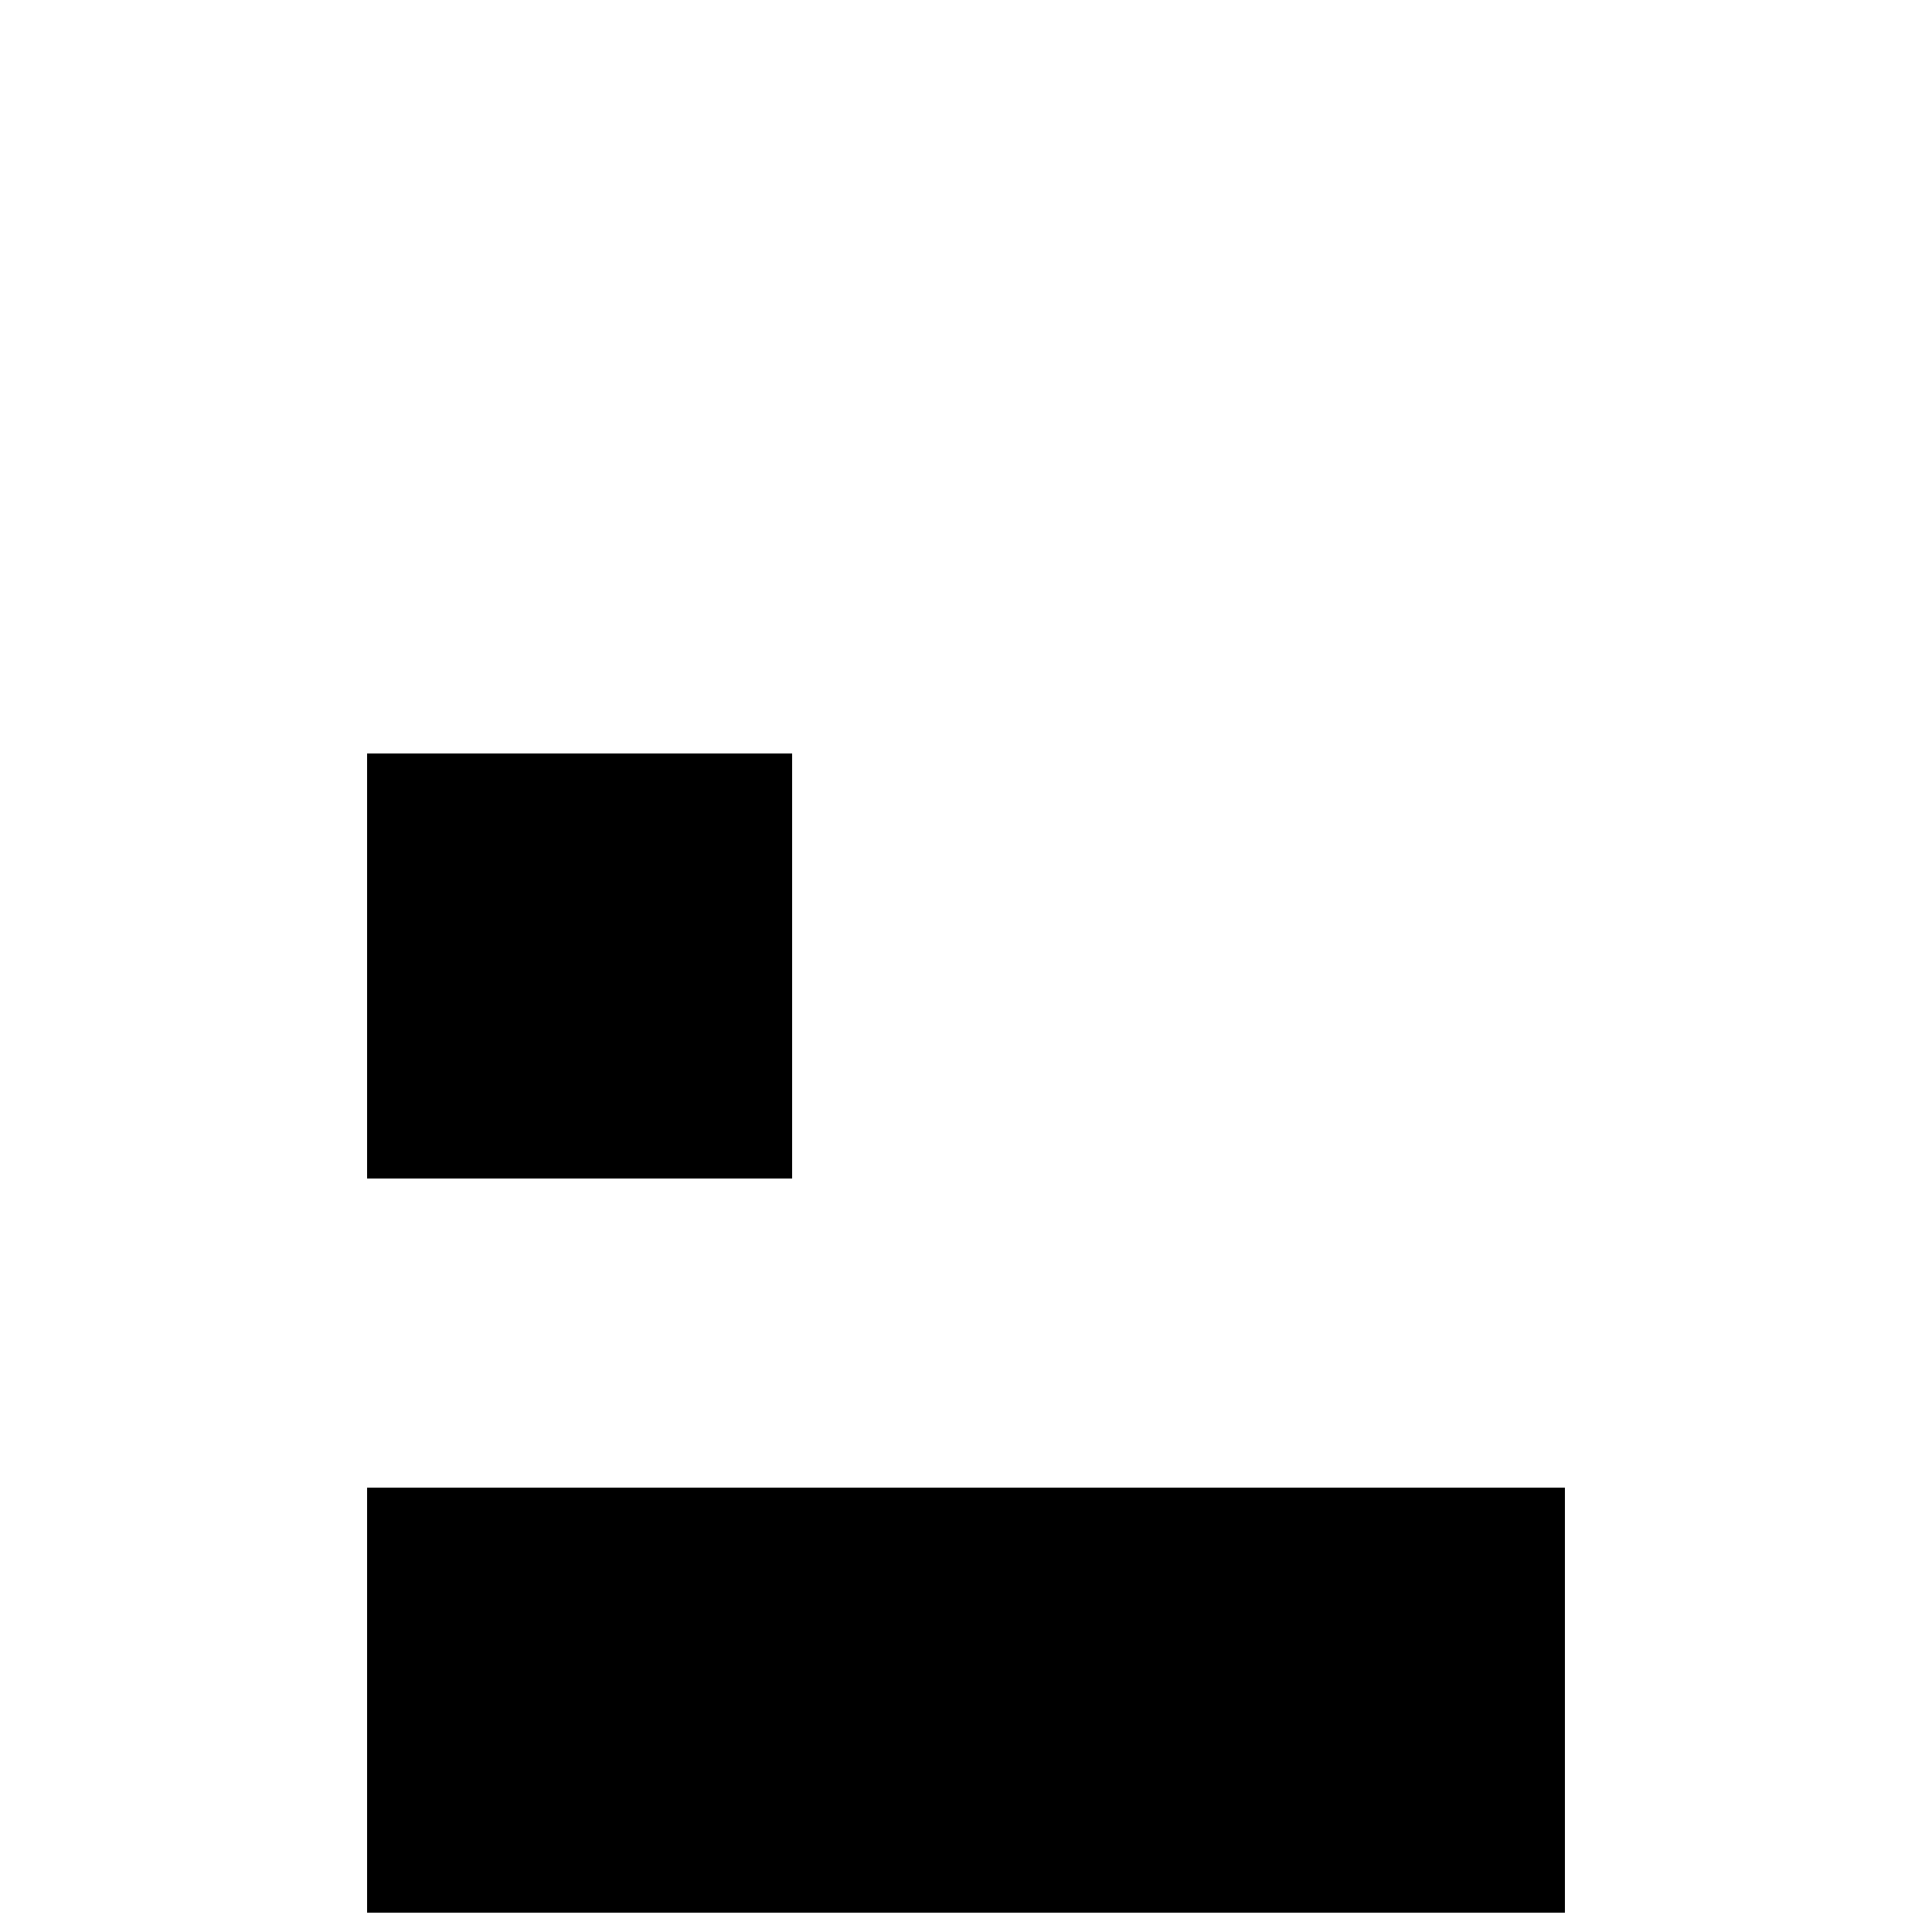
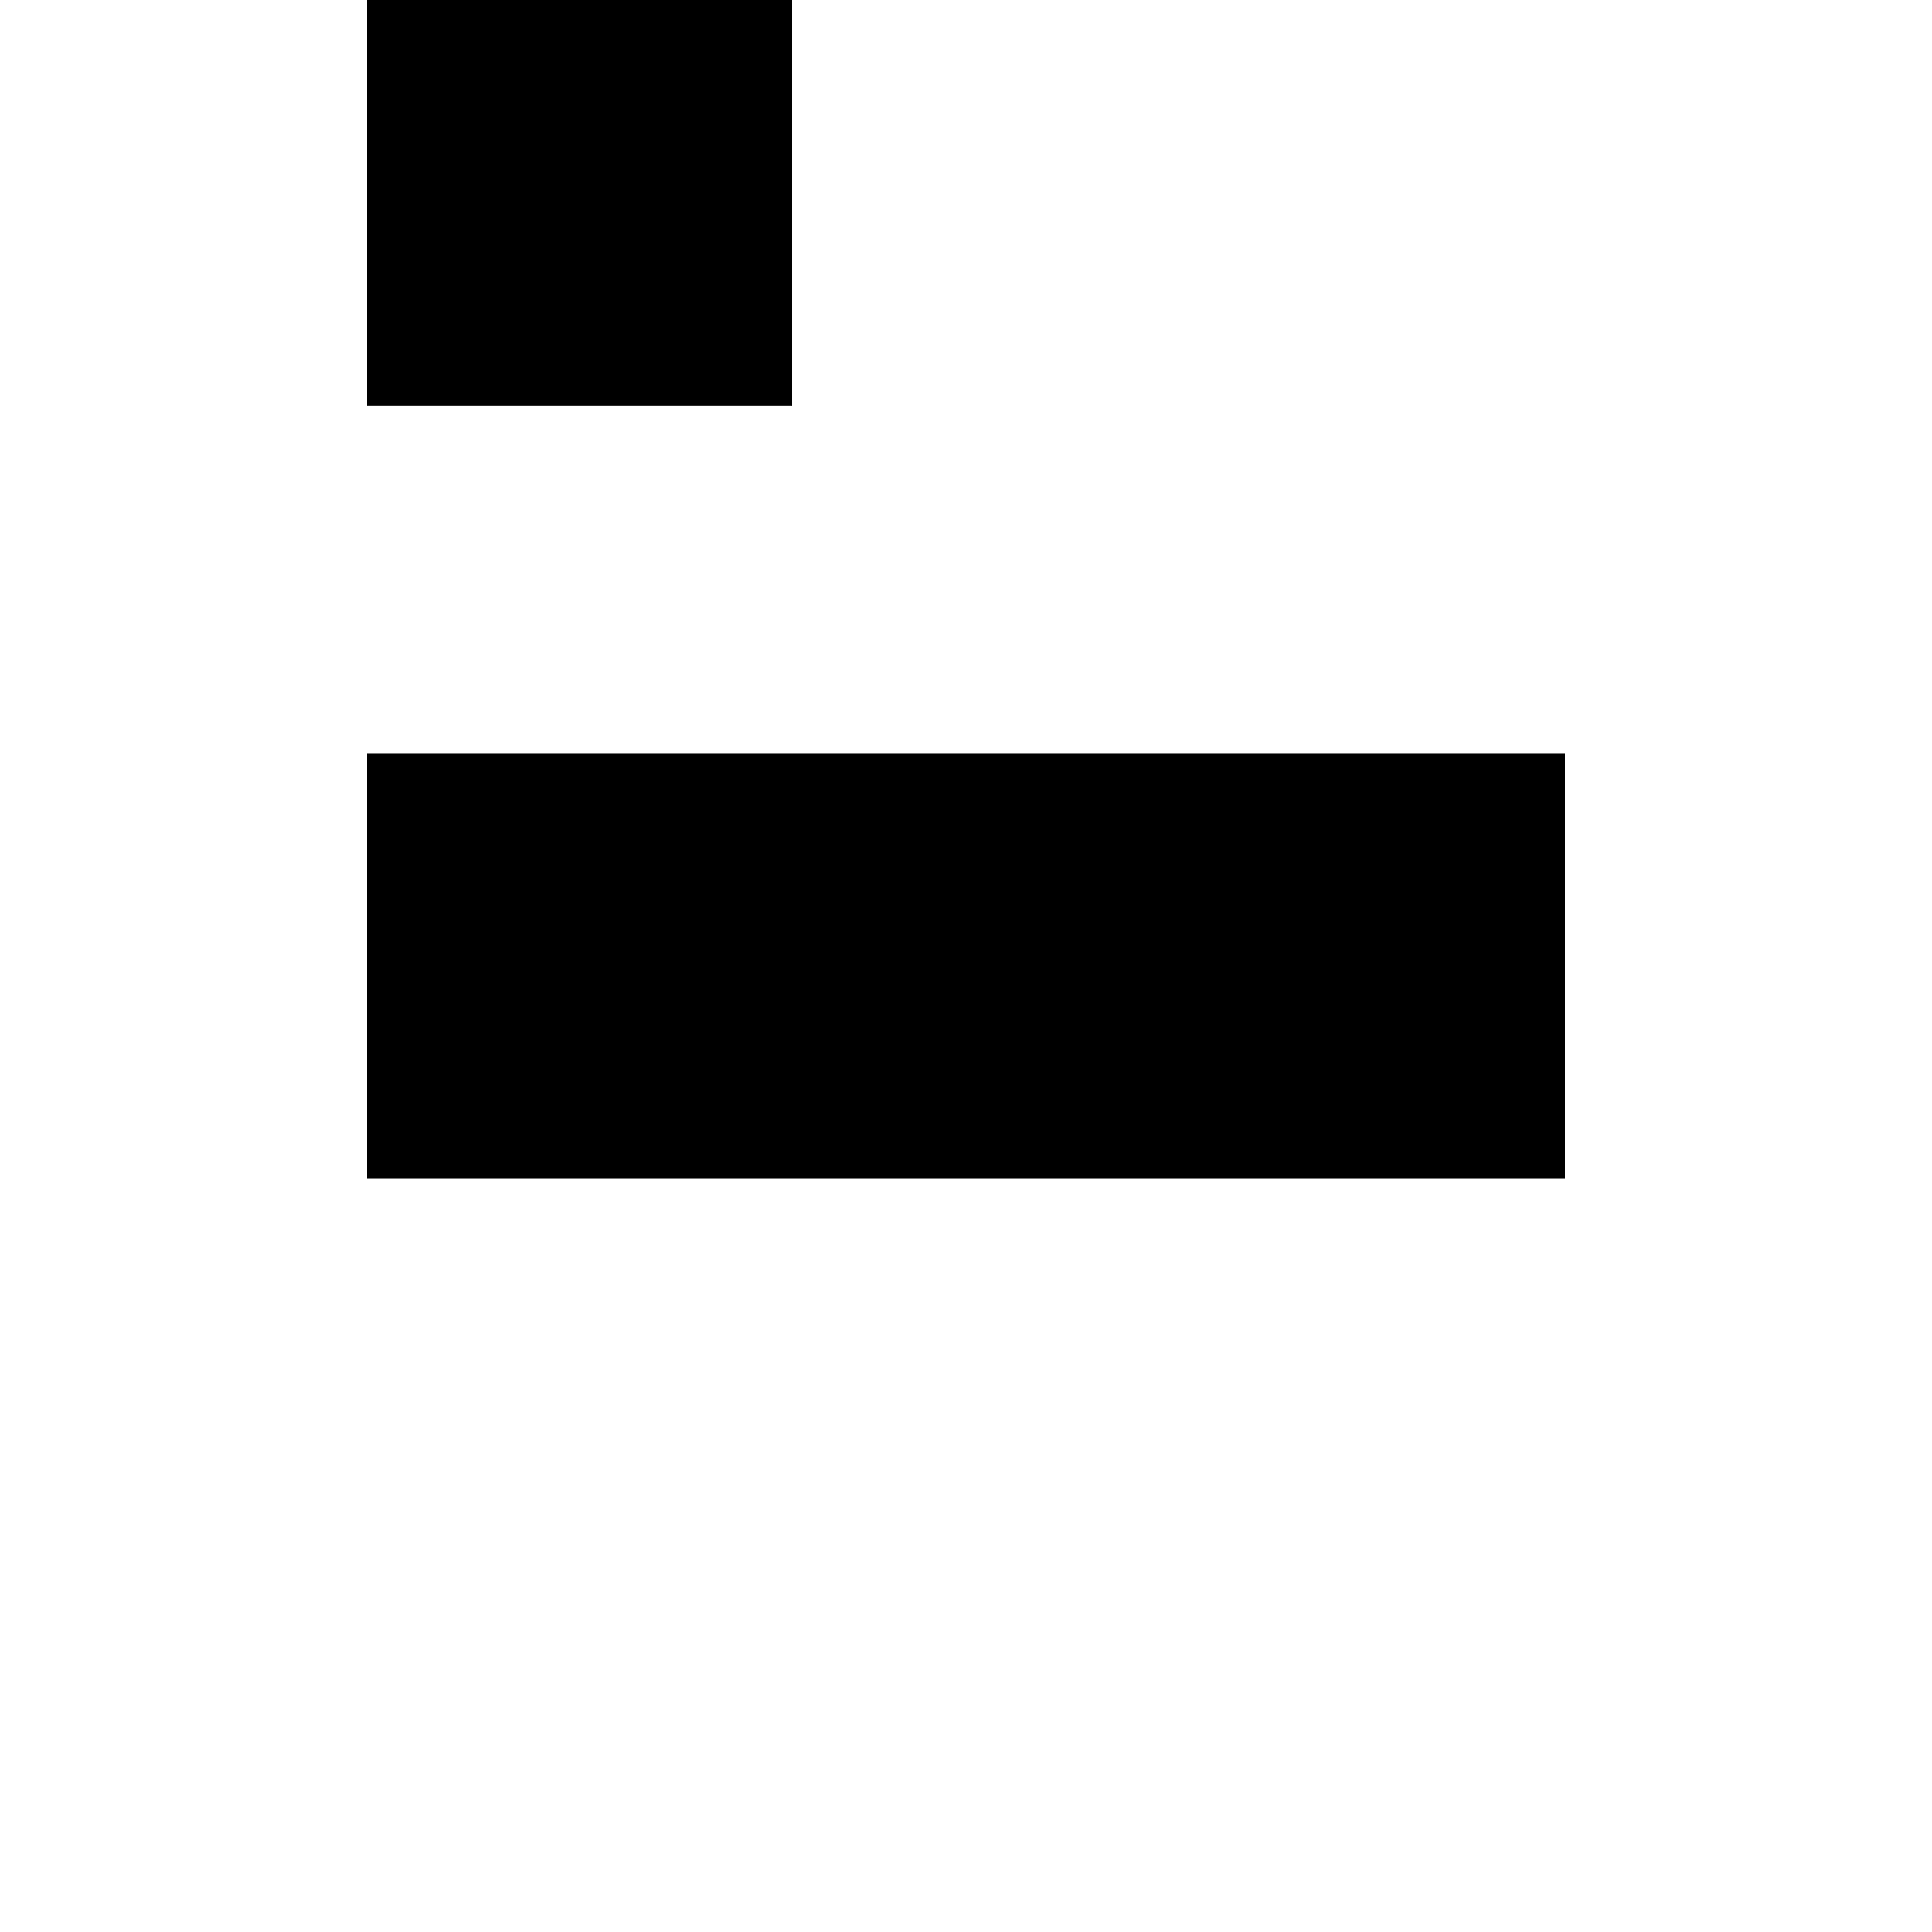
<svg xmlns="http://www.w3.org/2000/svg" viewBox="0 0 50 50" fill="transparent">
-   <rect x="10" y="20" width="10" height="10" stroke="#000000" fill="#000000" />
-   <rect x="10" y="39" width="30" height="10" stroke="#000000" fill="#000000" />
+   <rect x="10" y="0" width="10" height="10" stroke="#000000" fill="#000000" />
+   <rect x="10" y="20" width="30" height="10" stroke="#000000" fill="#000000" />
</svg>
